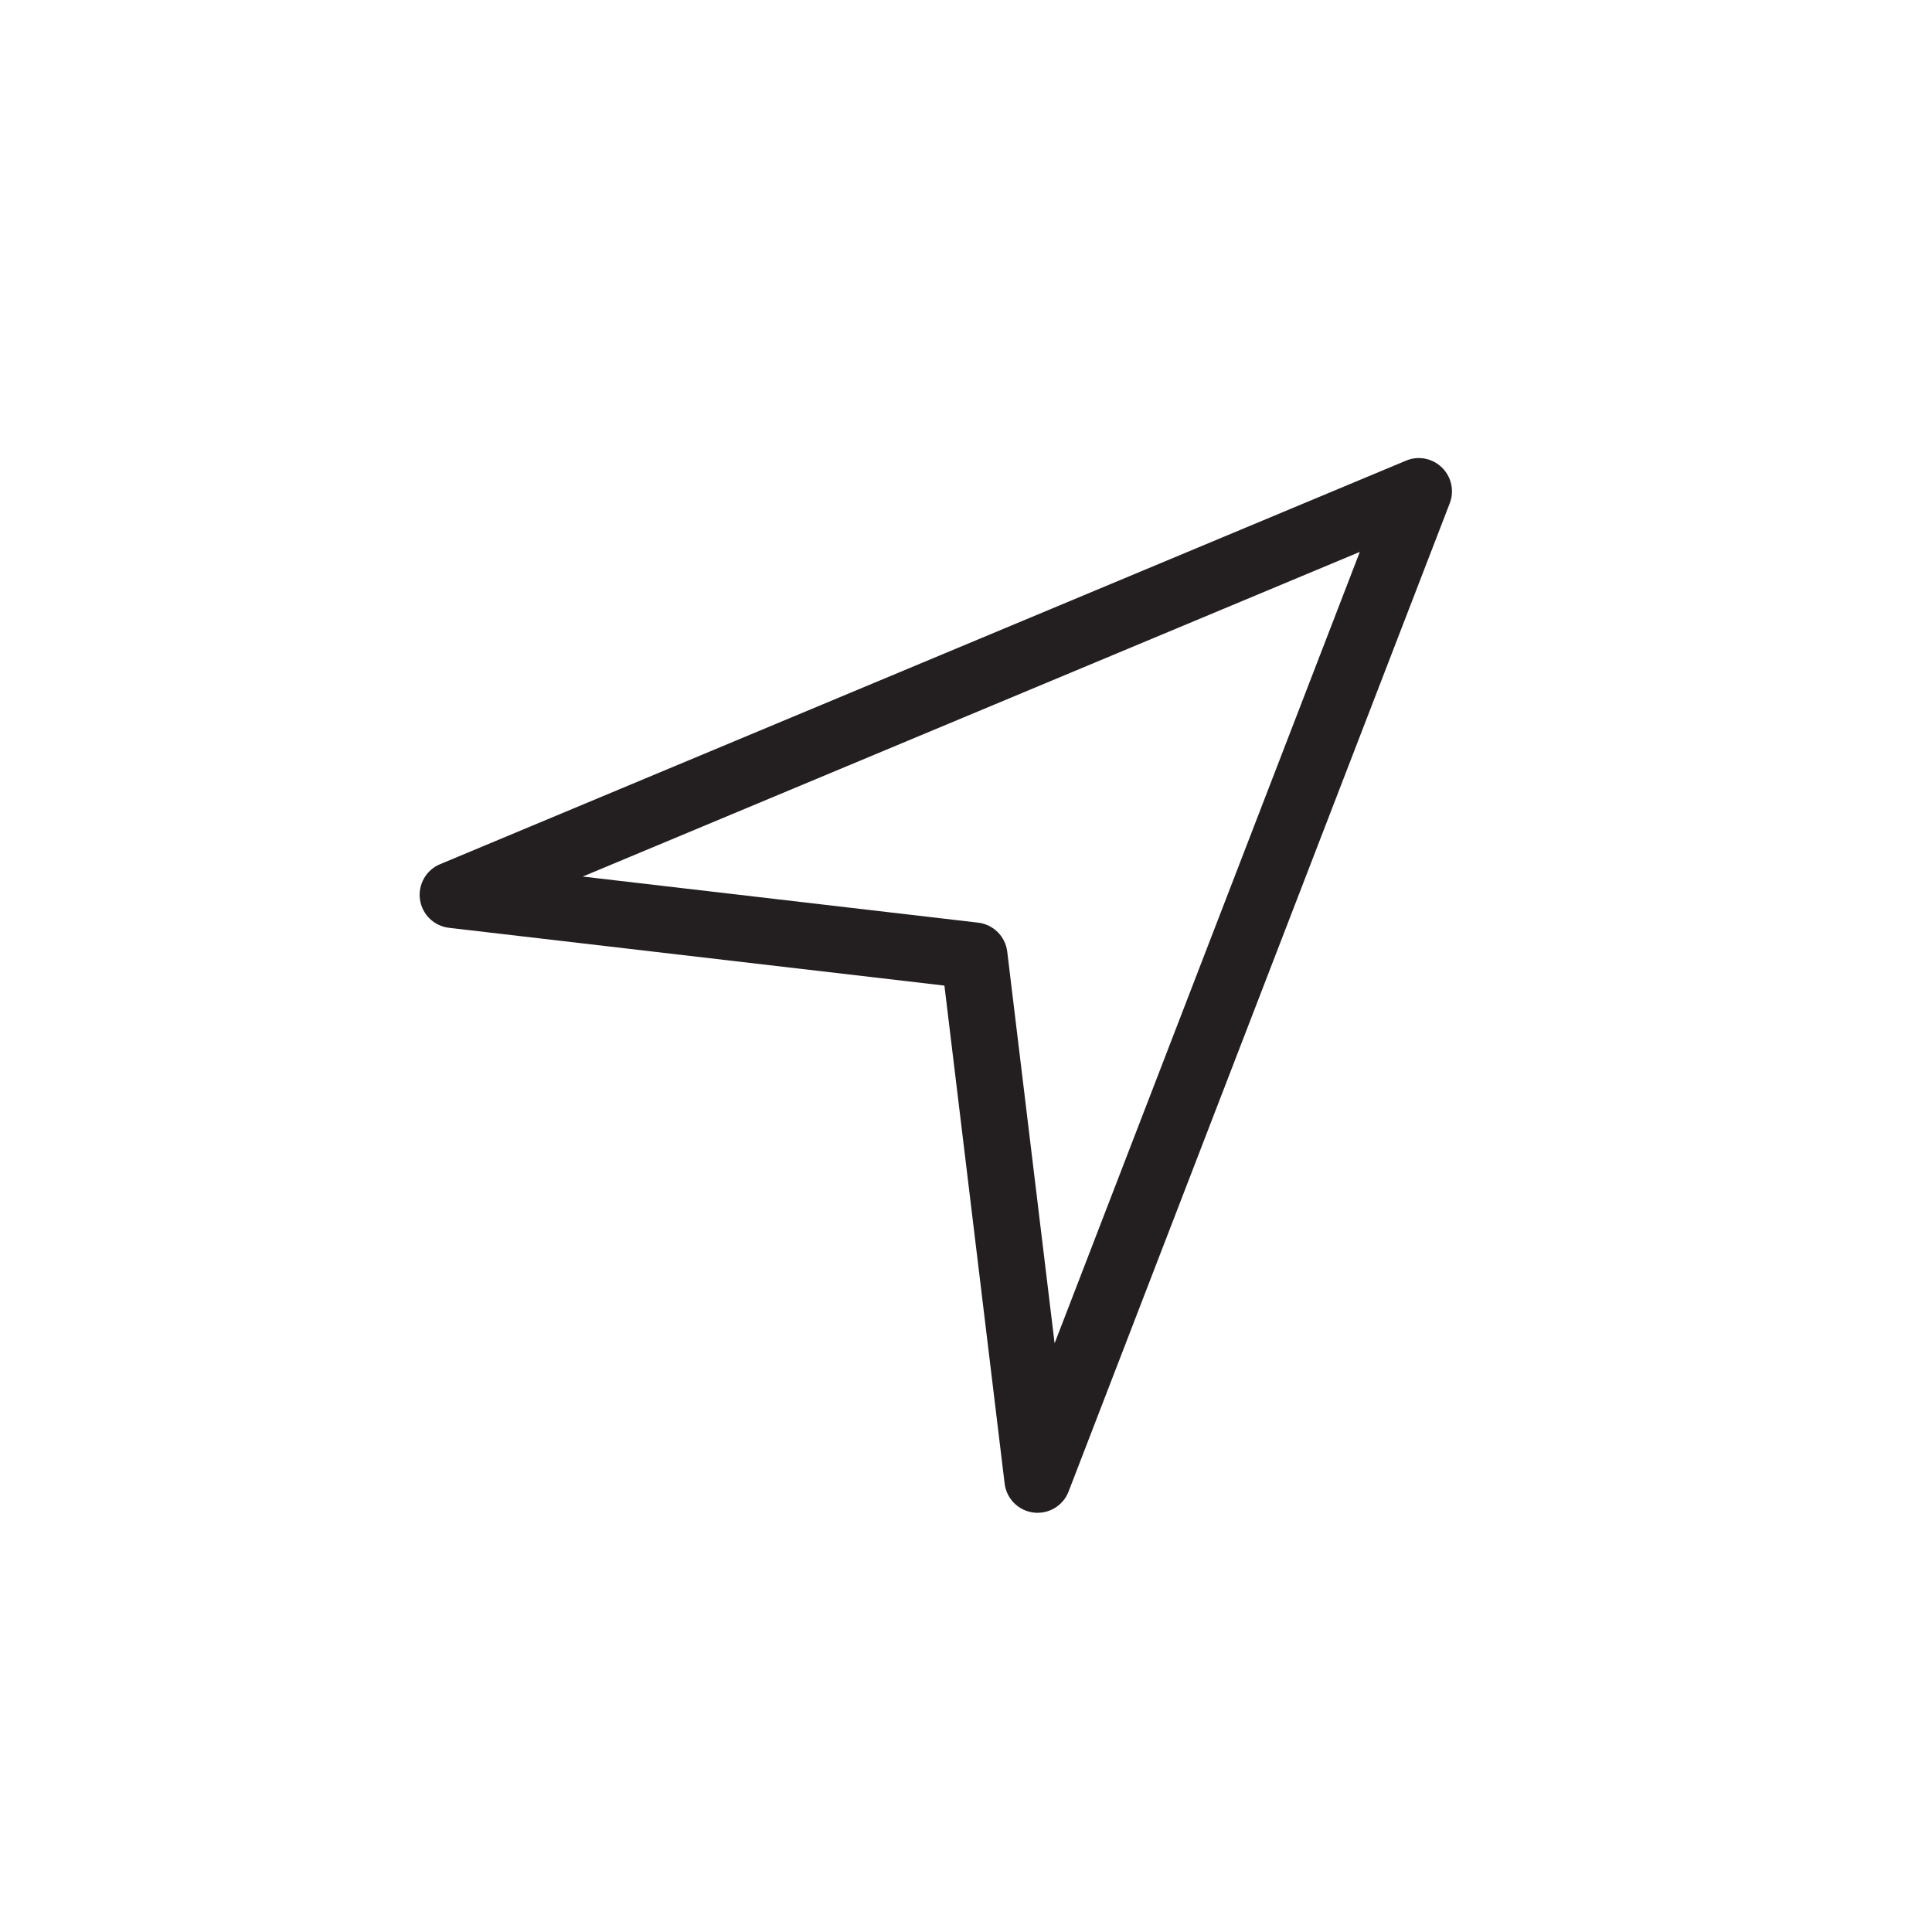
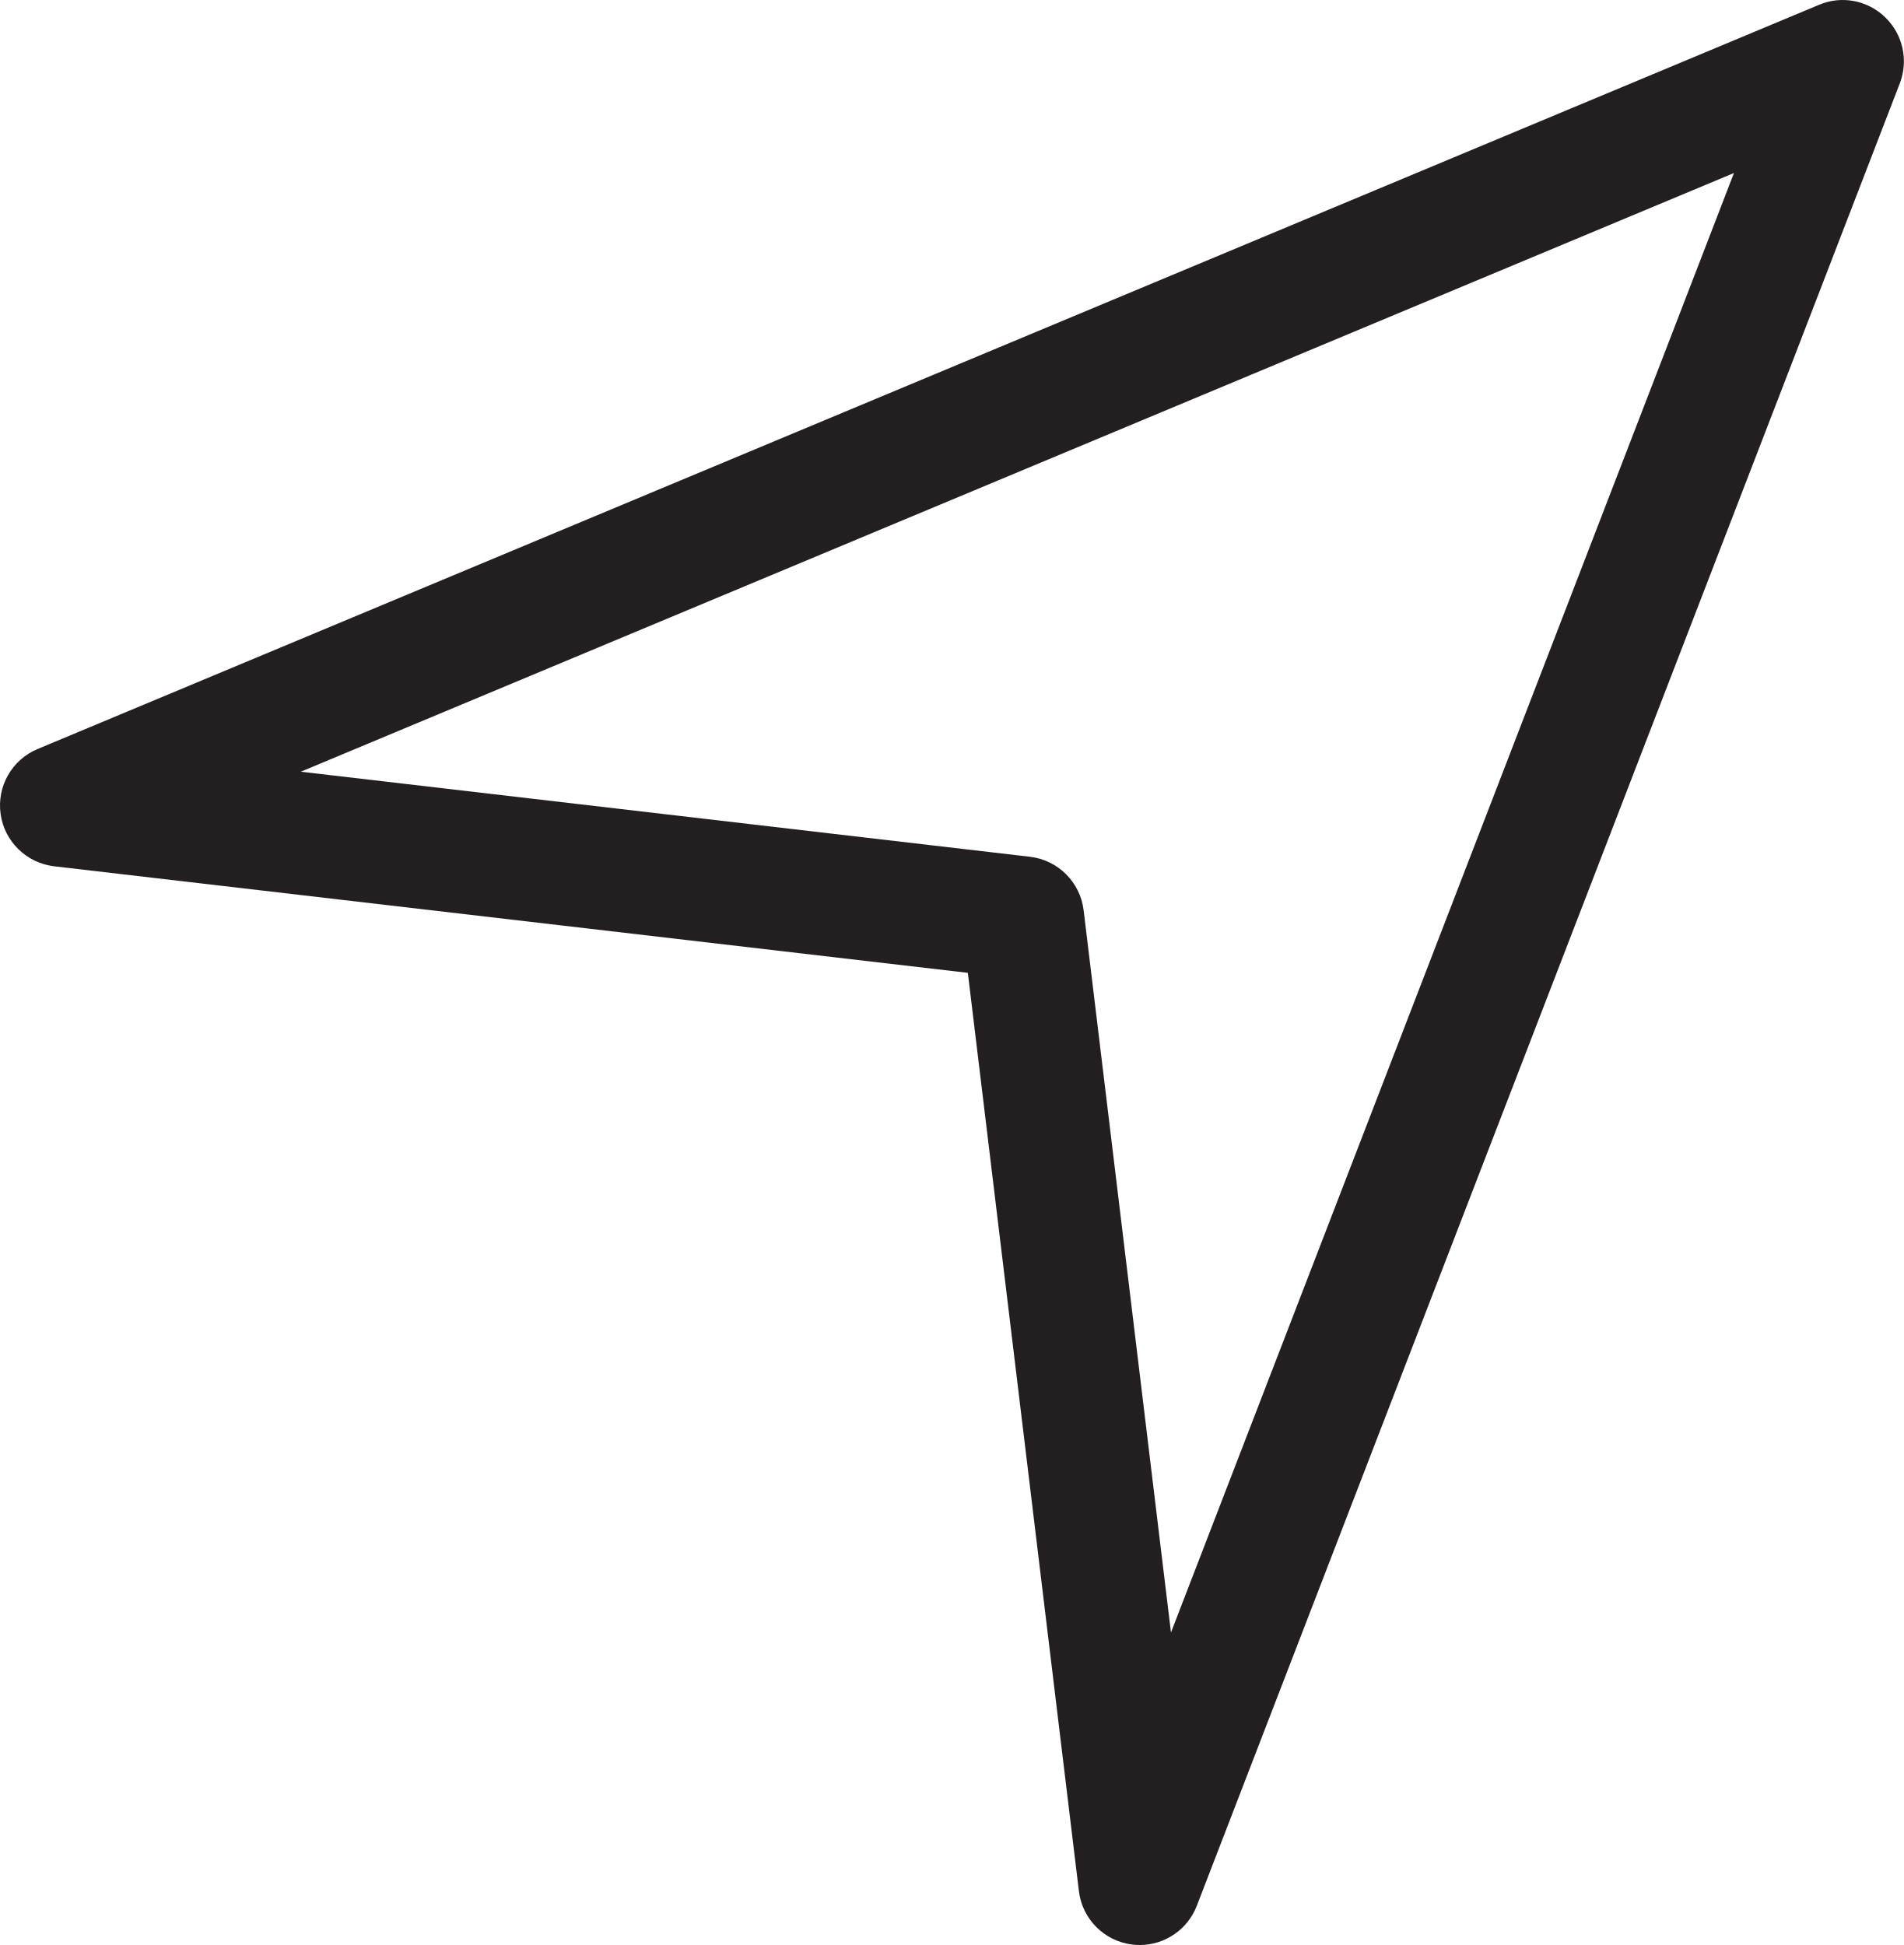
- <svg xmlns="http://www.w3.org/2000/svg" version="1.1" x="0px" y="0px" viewBox="0 0 64 64" style="enable-background:new 0 0 64 64;" xml:space="preserve">
+ <svg xmlns="http://www.w3.org/2000/svg" version="1.1" x="0px" y="0px" viewBox="0 0 34.198 34.94" style="enable-background:new 0 0 34.198 34.94;" xml:space="preserve">
  <g id="location">
    <g>
-       <path style="fill:none;stroke:#231F20;stroke-width:2.2;stroke-linecap:round;stroke-linejoin:round;stroke-miterlimit:10;" d="    M46.999,16.274" />
+       <path style="fill:none;stroke:#231F20;stroke-width:2.2;stroke-linecap:round;stroke-linejoin:round;stroke-miterlimit:10;" d="    M33.098,1.101" />
    </g>
    <g>
-       <path style="fill:none;stroke:#231F20;stroke-width:2.2;stroke-linecap:round;stroke-linejoin:round;stroke-miterlimit:10;" d="    M46.999,16.274" />
+       <path style="fill:none;stroke:#231F20;stroke-width:2.2;stroke-linecap:round;stroke-linejoin:round;stroke-miterlimit:10;" d="    M33.098,1.101" />
    </g>
    <g>
-       <path style="fill:#231F20;" d="M34.373,50.113c-0.046,0-0.091-0.002-0.137-0.008c-0.501-0.062-0.896-0.458-0.956-0.96    l-1.995-16.496l-16.411-1.914c-0.497-0.059-0.893-0.444-0.962-0.939c-0.07-0.495,0.203-0.976,0.665-1.168L46.575,15.26    c0.406-0.172,0.875-0.081,1.19,0.227c0.316,0.307,0.418,0.772,0.26,1.184L35.398,49.409    C35.233,49.838,34.822,50.113,34.373,50.113z M19.304,29.037l13.098,1.527c0.504,0.059,0.903,0.456,0.964,0.961l1.569,12.974    l10.111-26.217L19.304,29.037z" />
+       <path style="fill:#231F20;" d="M20.472,34.94c-0.046,0-0.091-0.002-0.137-0.008c-0.501-0.062-0.896-0.458-0.956-0.96    l-1.995-16.496L0.973,15.562c-0.497-0.059-0.893-0.444-0.962-0.939c-0.07-0.495,0.203-0.976,0.665-1.168L32.674,0.086    c0.406-0.172,0.875-0.081,1.19,0.227c0.316,0.307,0.418,0.772,0.26,1.184L21.497,34.235C21.332,34.664,20.921,34.94,20.472,34.94z     M5.403,13.863L18.5,15.391c0.504,0.059,0.903,0.456,0.964,0.961l1.569,12.974L31.145,3.108L5.403,13.863z" />
    </g>
  </g>
  <g id="Layer_1">
</g>
</svg>
